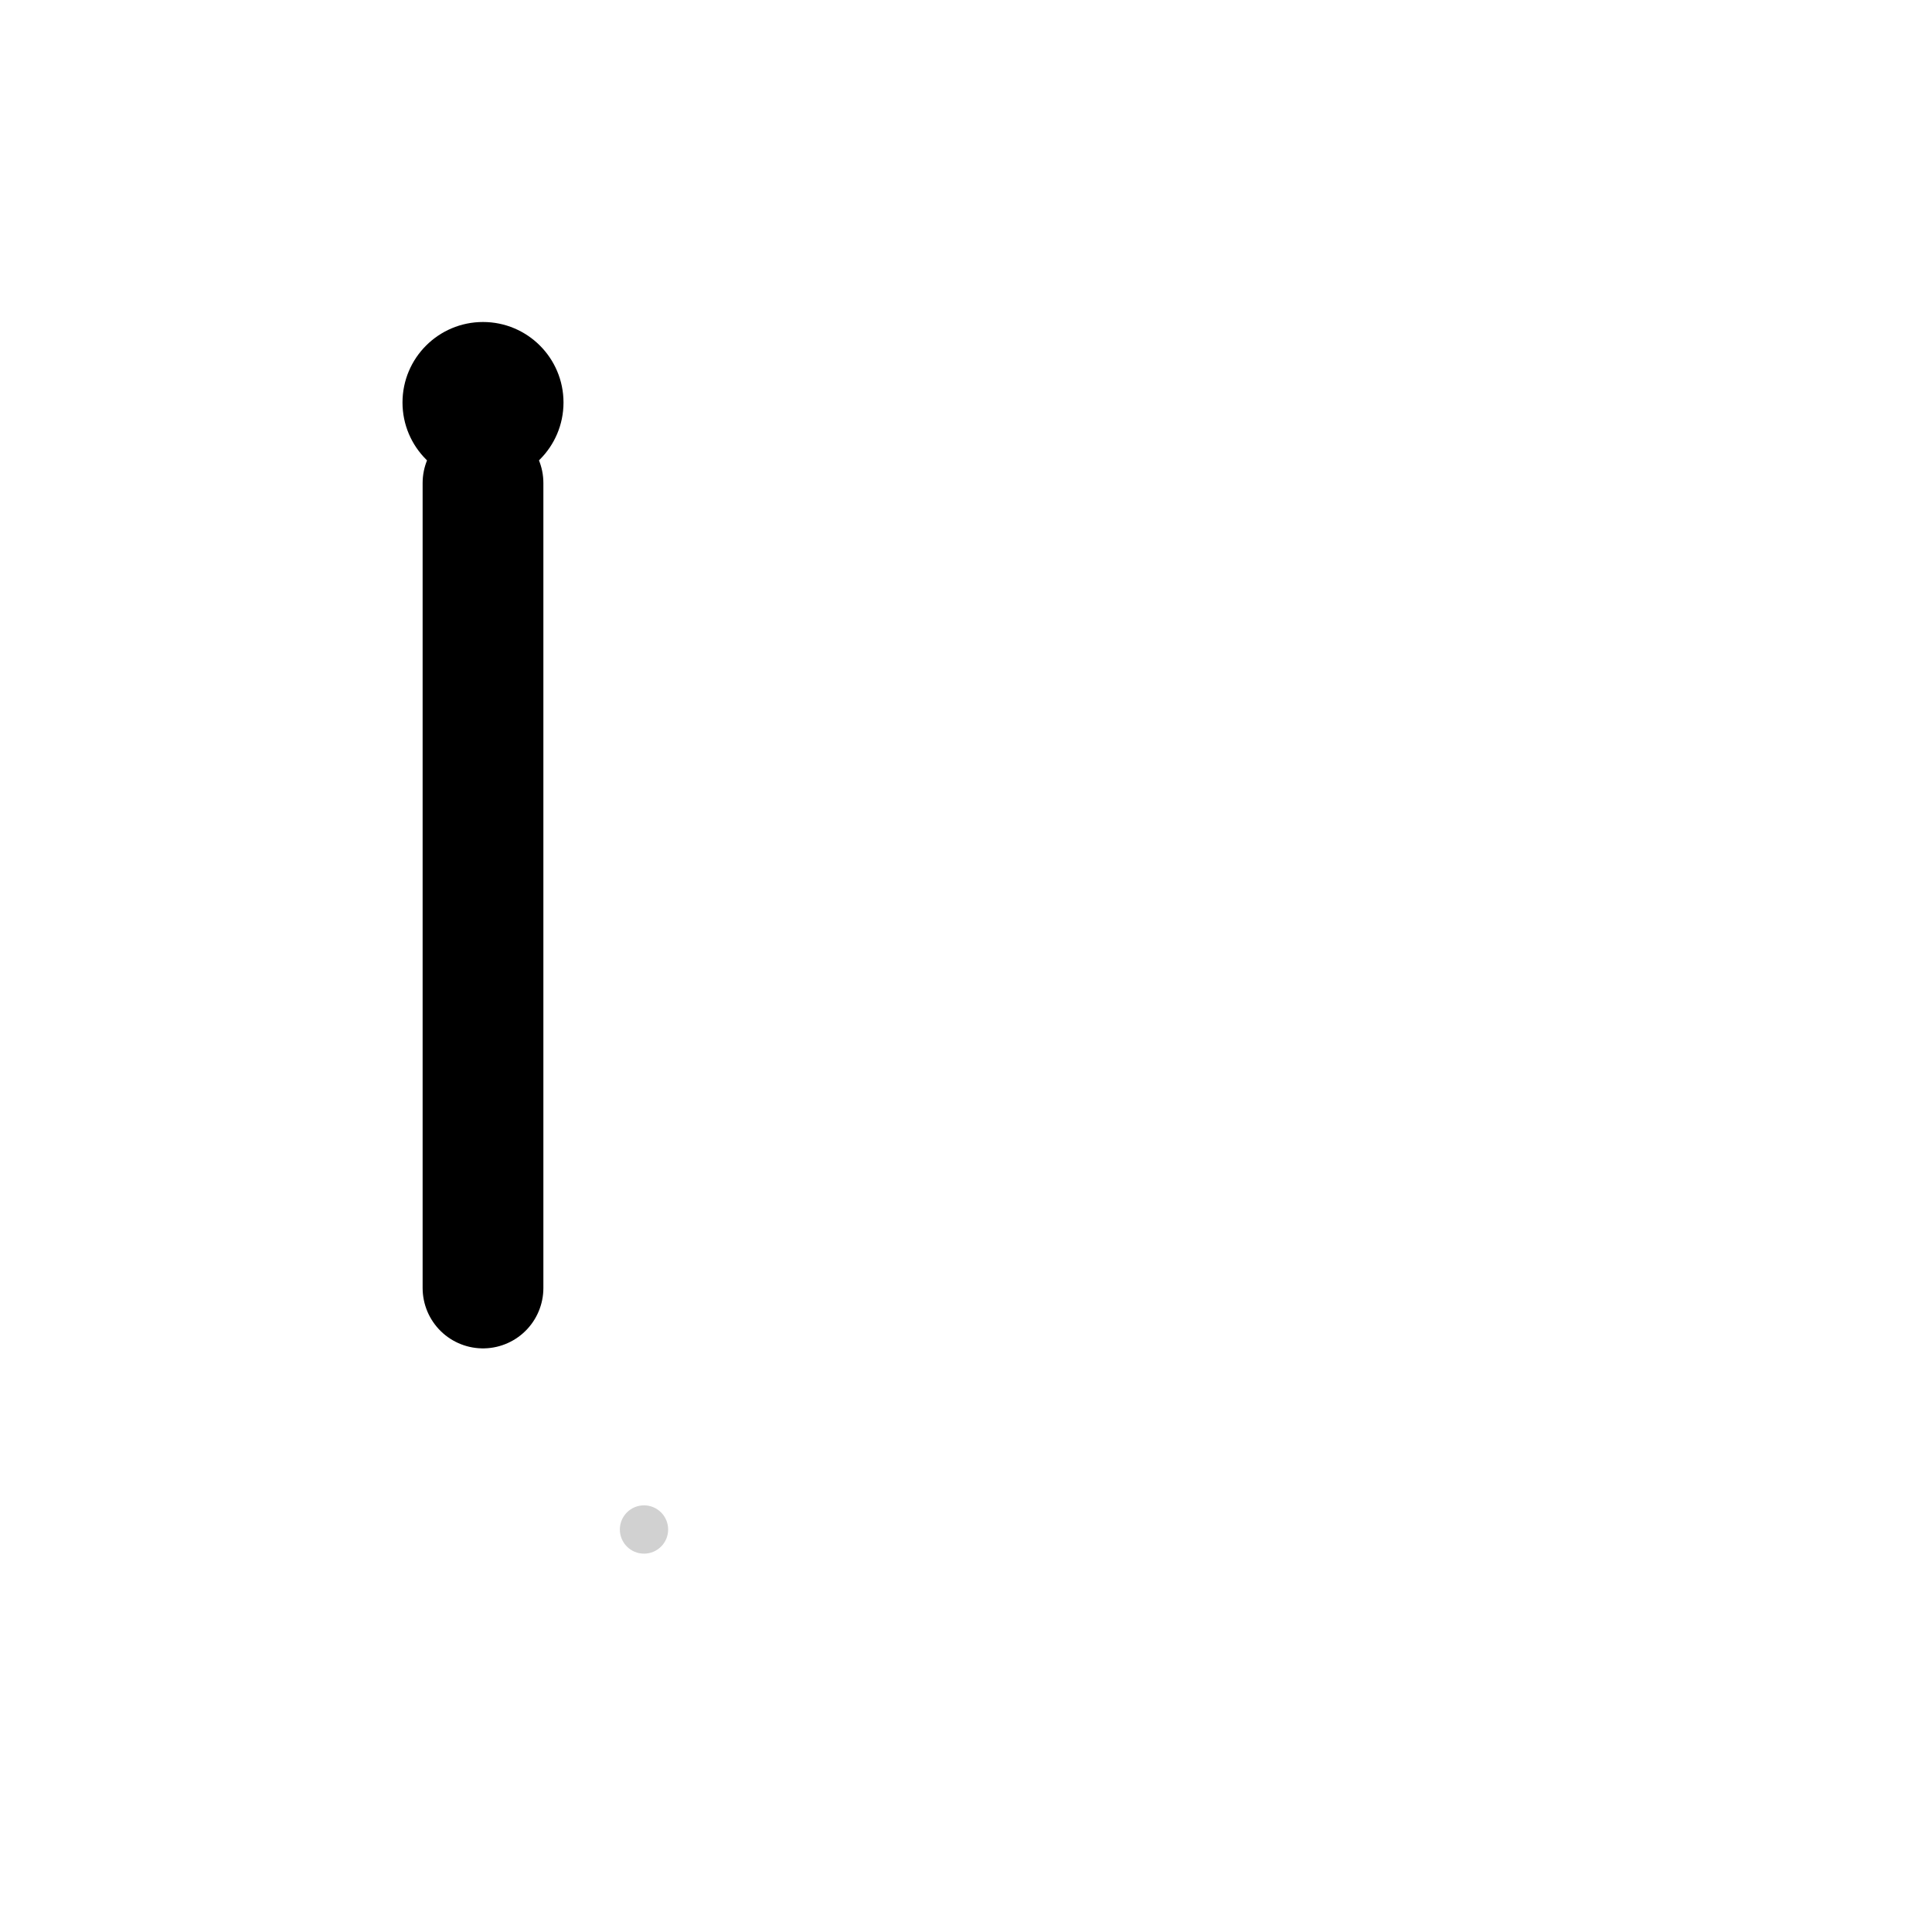
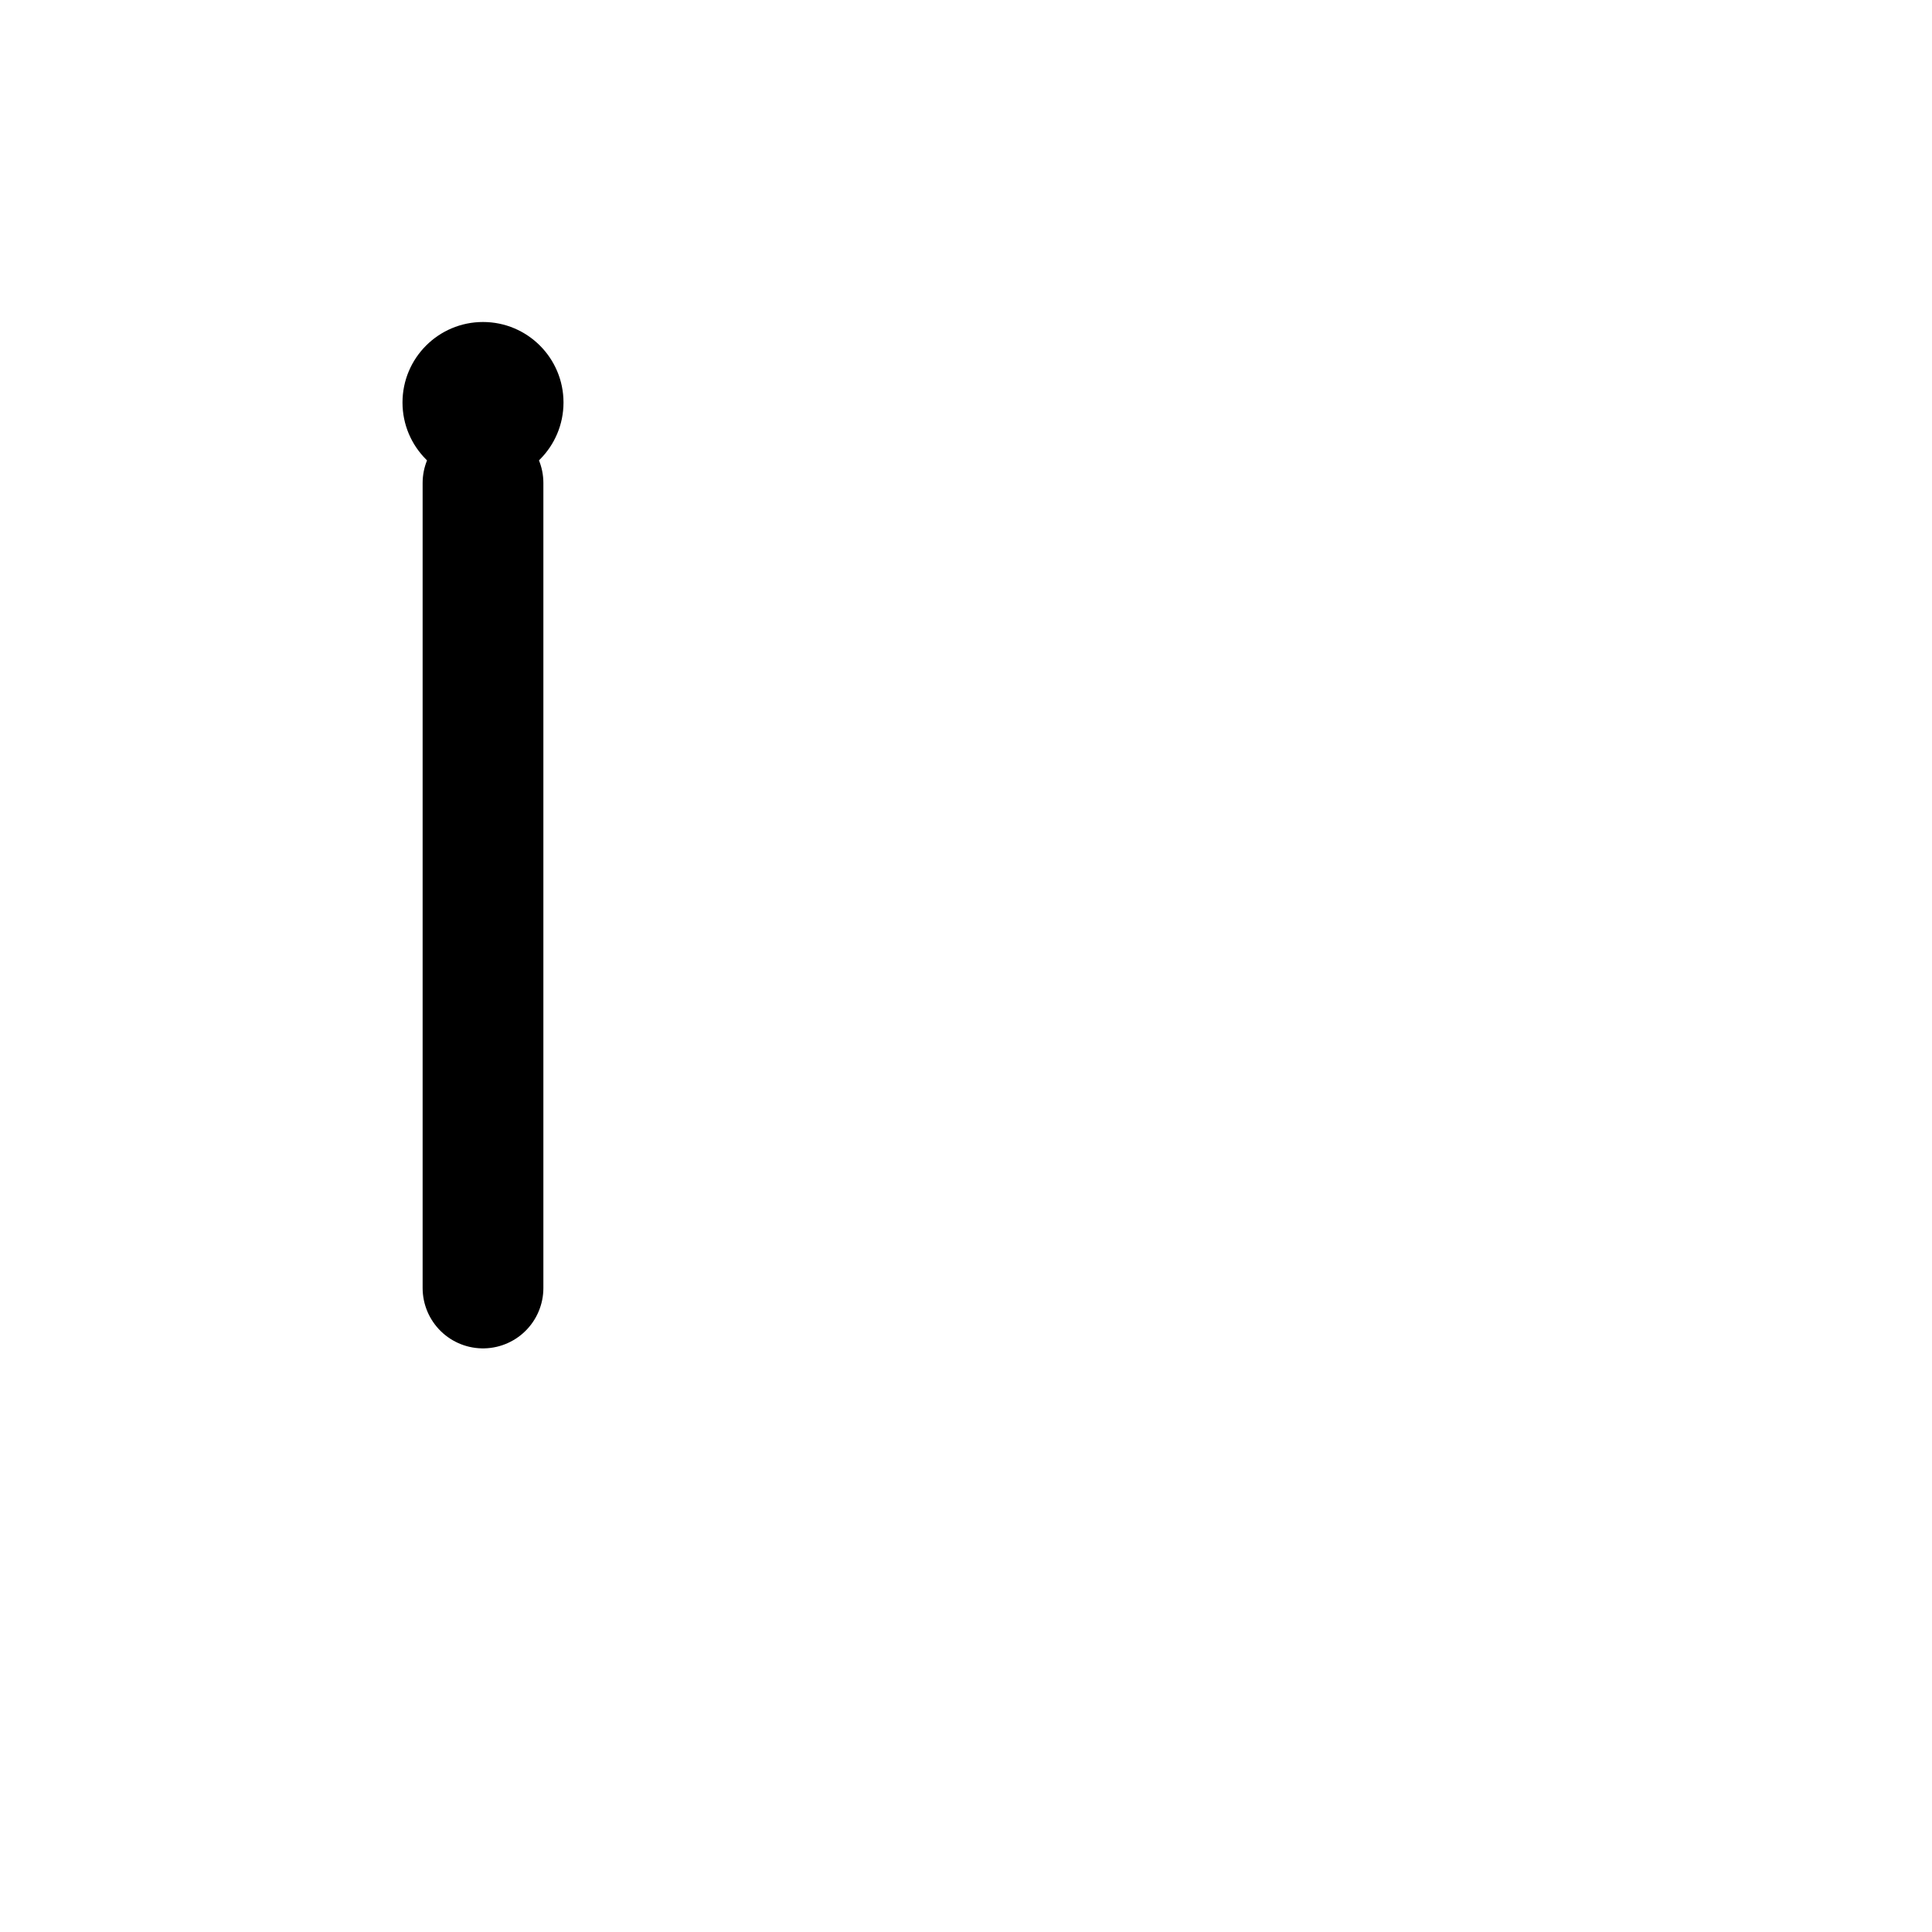
<svg xmlns="http://www.w3.org/2000/svg" viewBox="0 0 24 24">
-   <style>.b{stroke:currentColor;stroke-width:1.5;stroke-linecap:round;fill:none;animation:cw 1.4 ease-in-out infinite;transform-origin:6px 16px}@keyframes cw{0%,100%{transform:rotate(-15deg)}50%{transform:rotate(35deg)}}</style>
+   <style>.b{stroke:currentColor;stroke-width:1.5;stroke-linecap:round;fill:none;animation:cw 1.88s ease-in-out infinite;transform-origin:6px 16px}@keyframes cw{0%,100%{transform:rotate(-15deg)}50%{transform:rotate(35deg)}}</style>
  <line class="b" x1="6" y1="16" x2="6" y2="6" />
  <circle cx="6" cy="5" r="1" fill="currentColor" />
-   <circle cx="8" cy="19" r="0.30" fill="currentColor" opacity="0.18" />
</svg>
